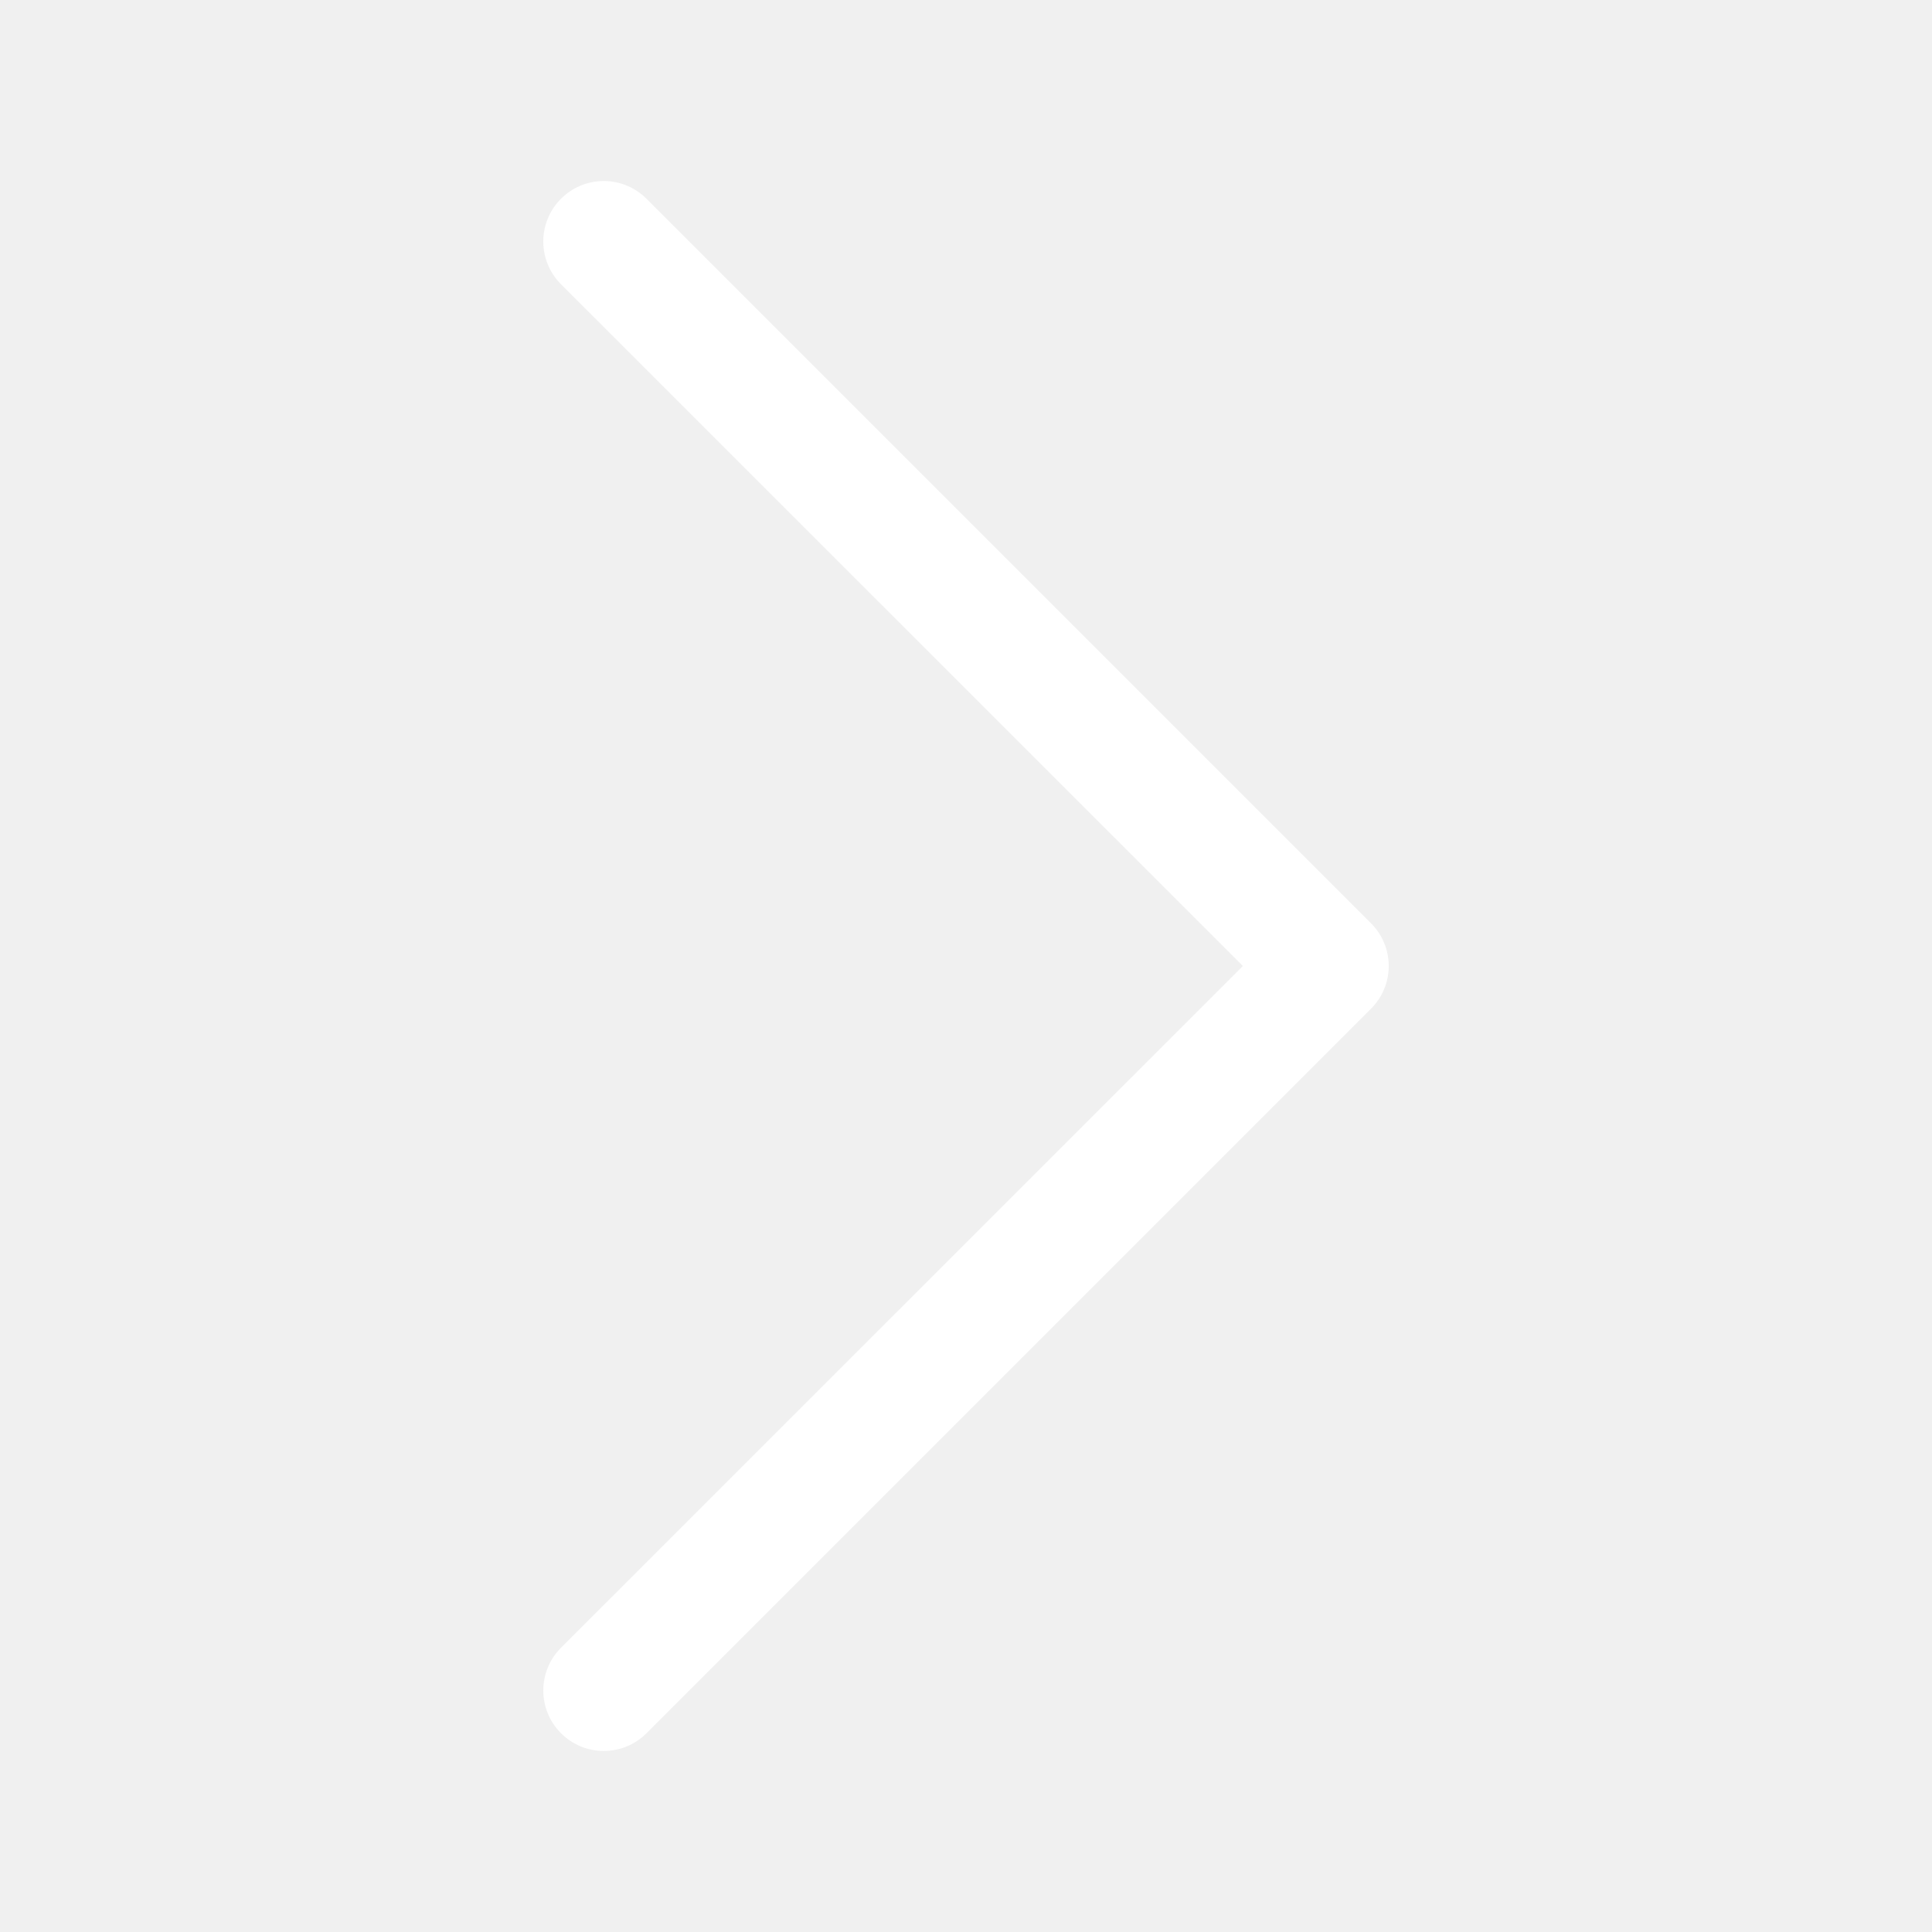
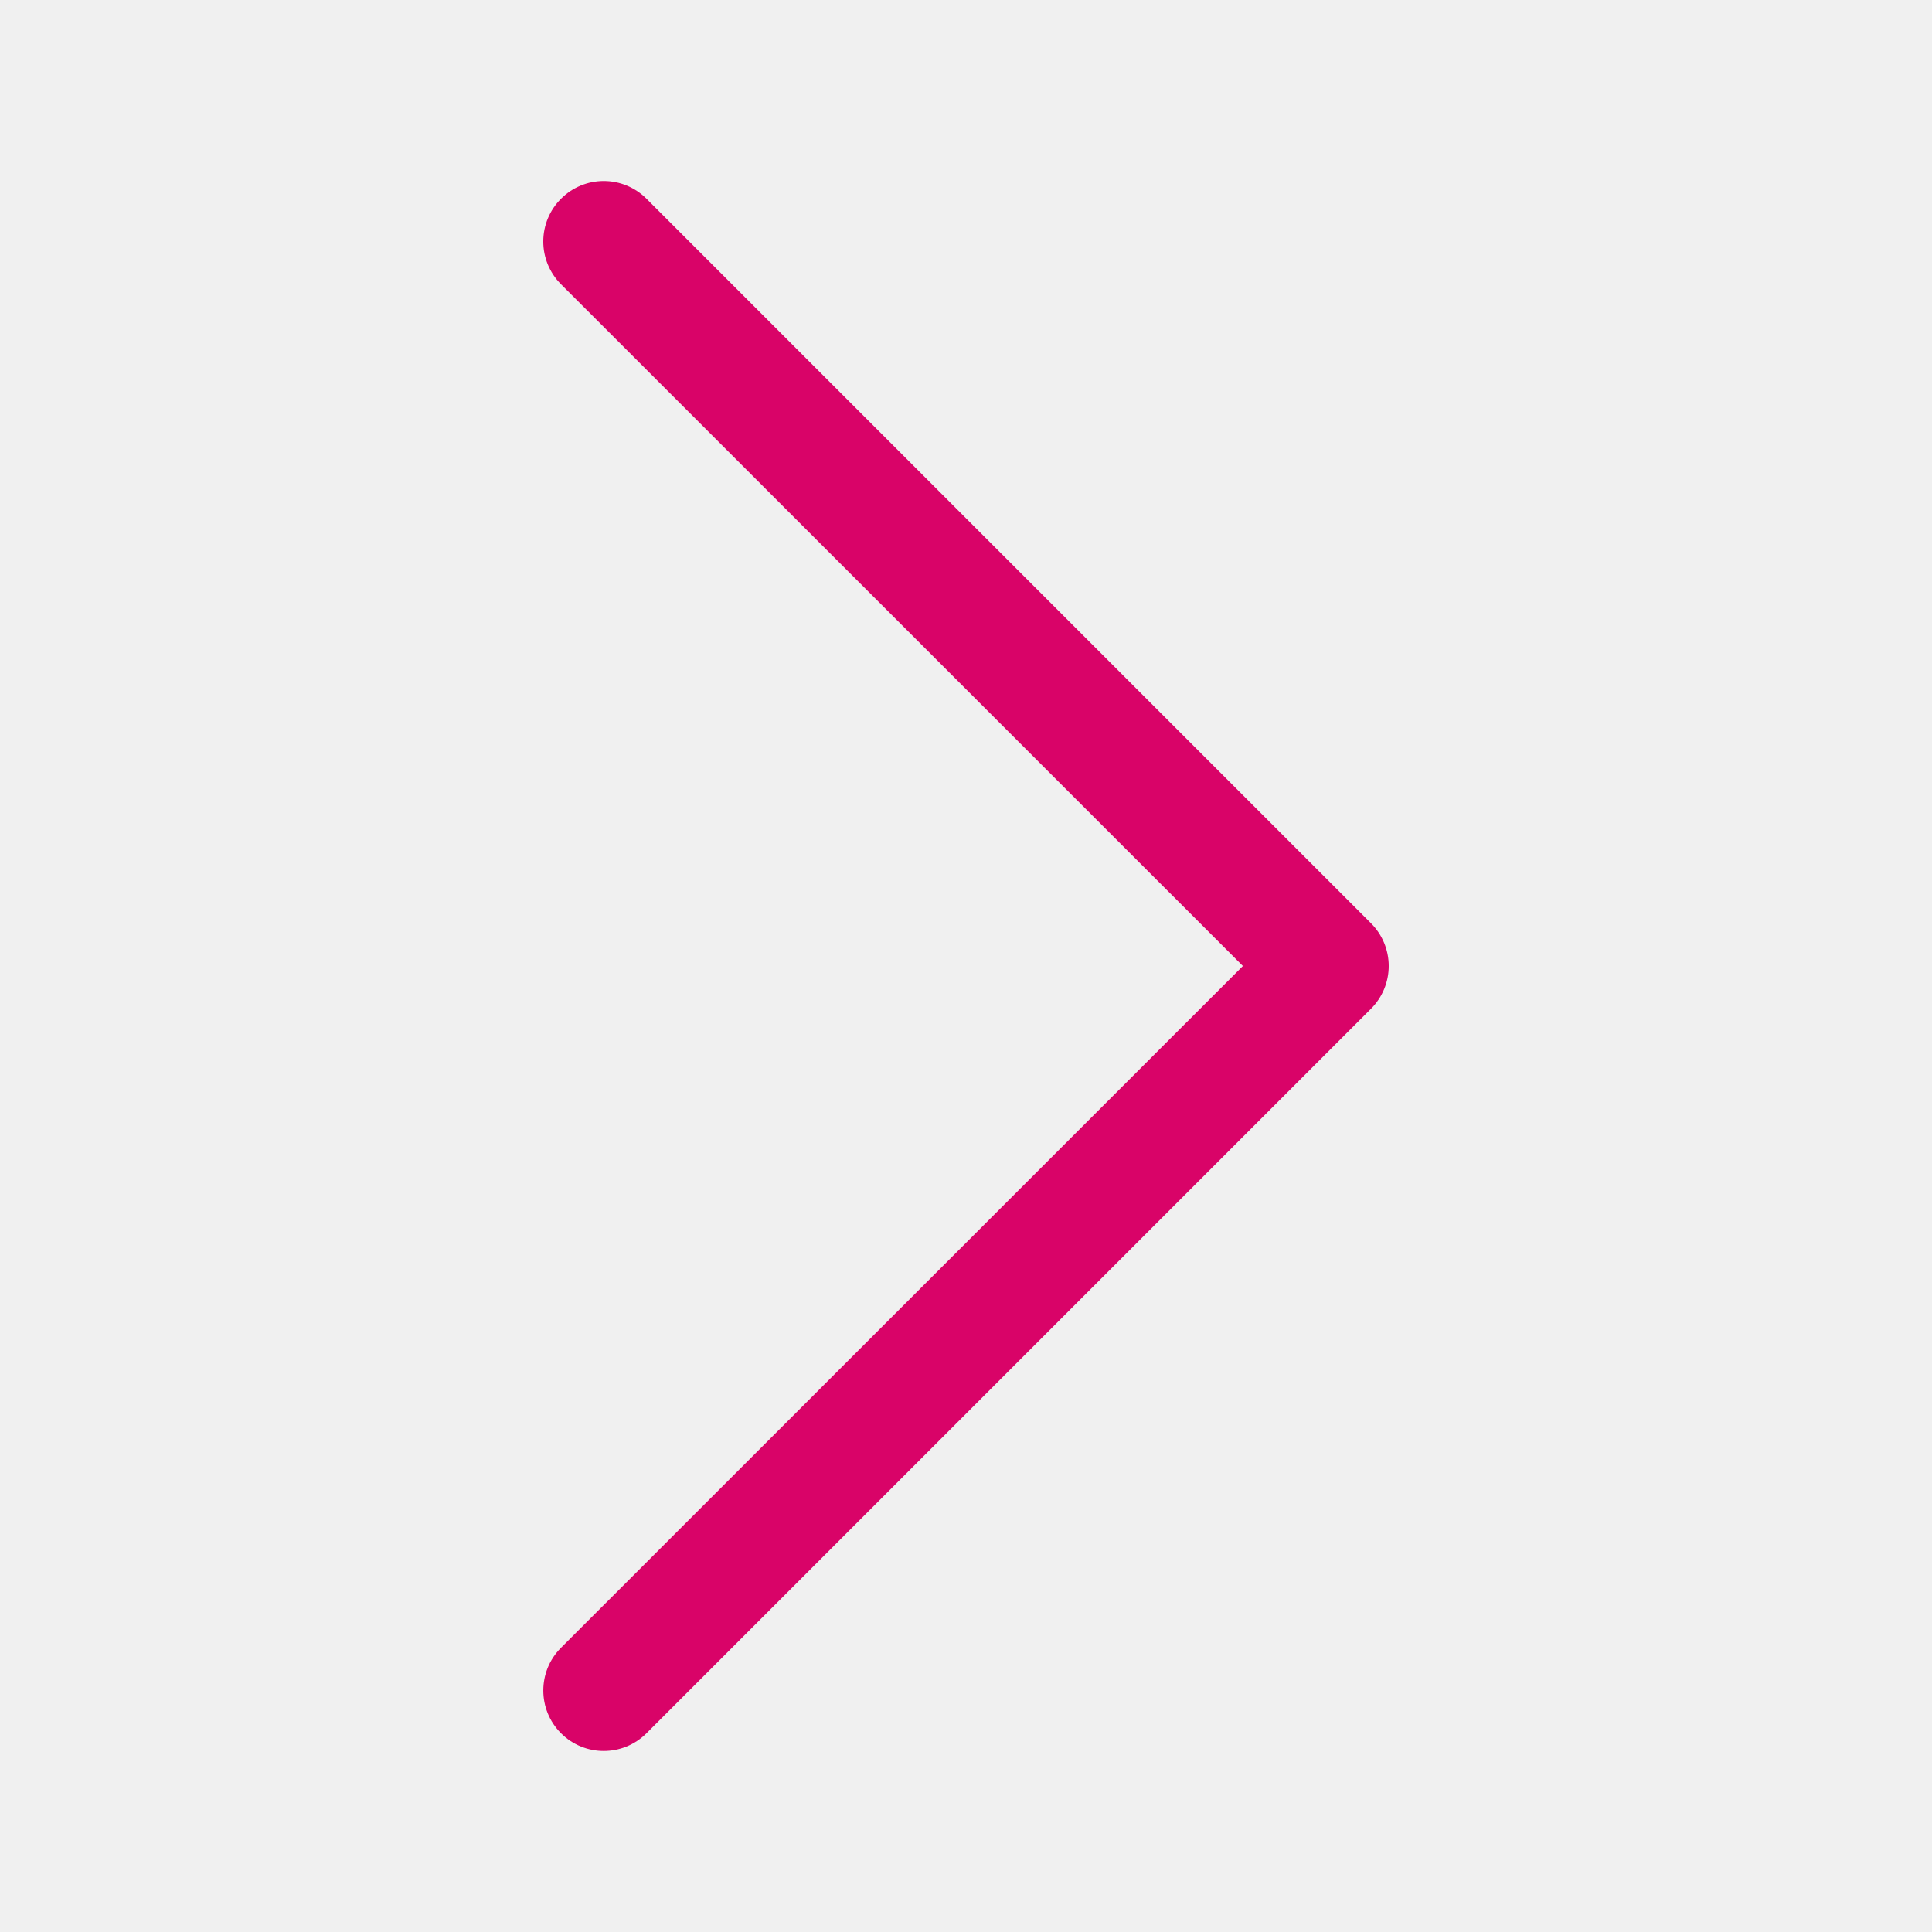
- <svg xmlns="http://www.w3.org/2000/svg" width="24" height="24" fill="white" class="bi bi-chevron-right" viewBox="0 0 16 16">
+ <svg xmlns="http://www.w3.org/2000/svg" width="24" height="24" fill="#d90368" class="bi bi-chevron-right" viewBox="0 0 16 16">
  <path fill-rule="evenodd" d="M4.646 1.646a.5.5 0 0 1 .708 0l6 6a.5.5 0 0 1 0 .708l-6 6a.5.5 0 0 1-.708-.708L10.293 8 4.646 2.354a.5.5 0 0 1 0-.708z" />
</svg>
